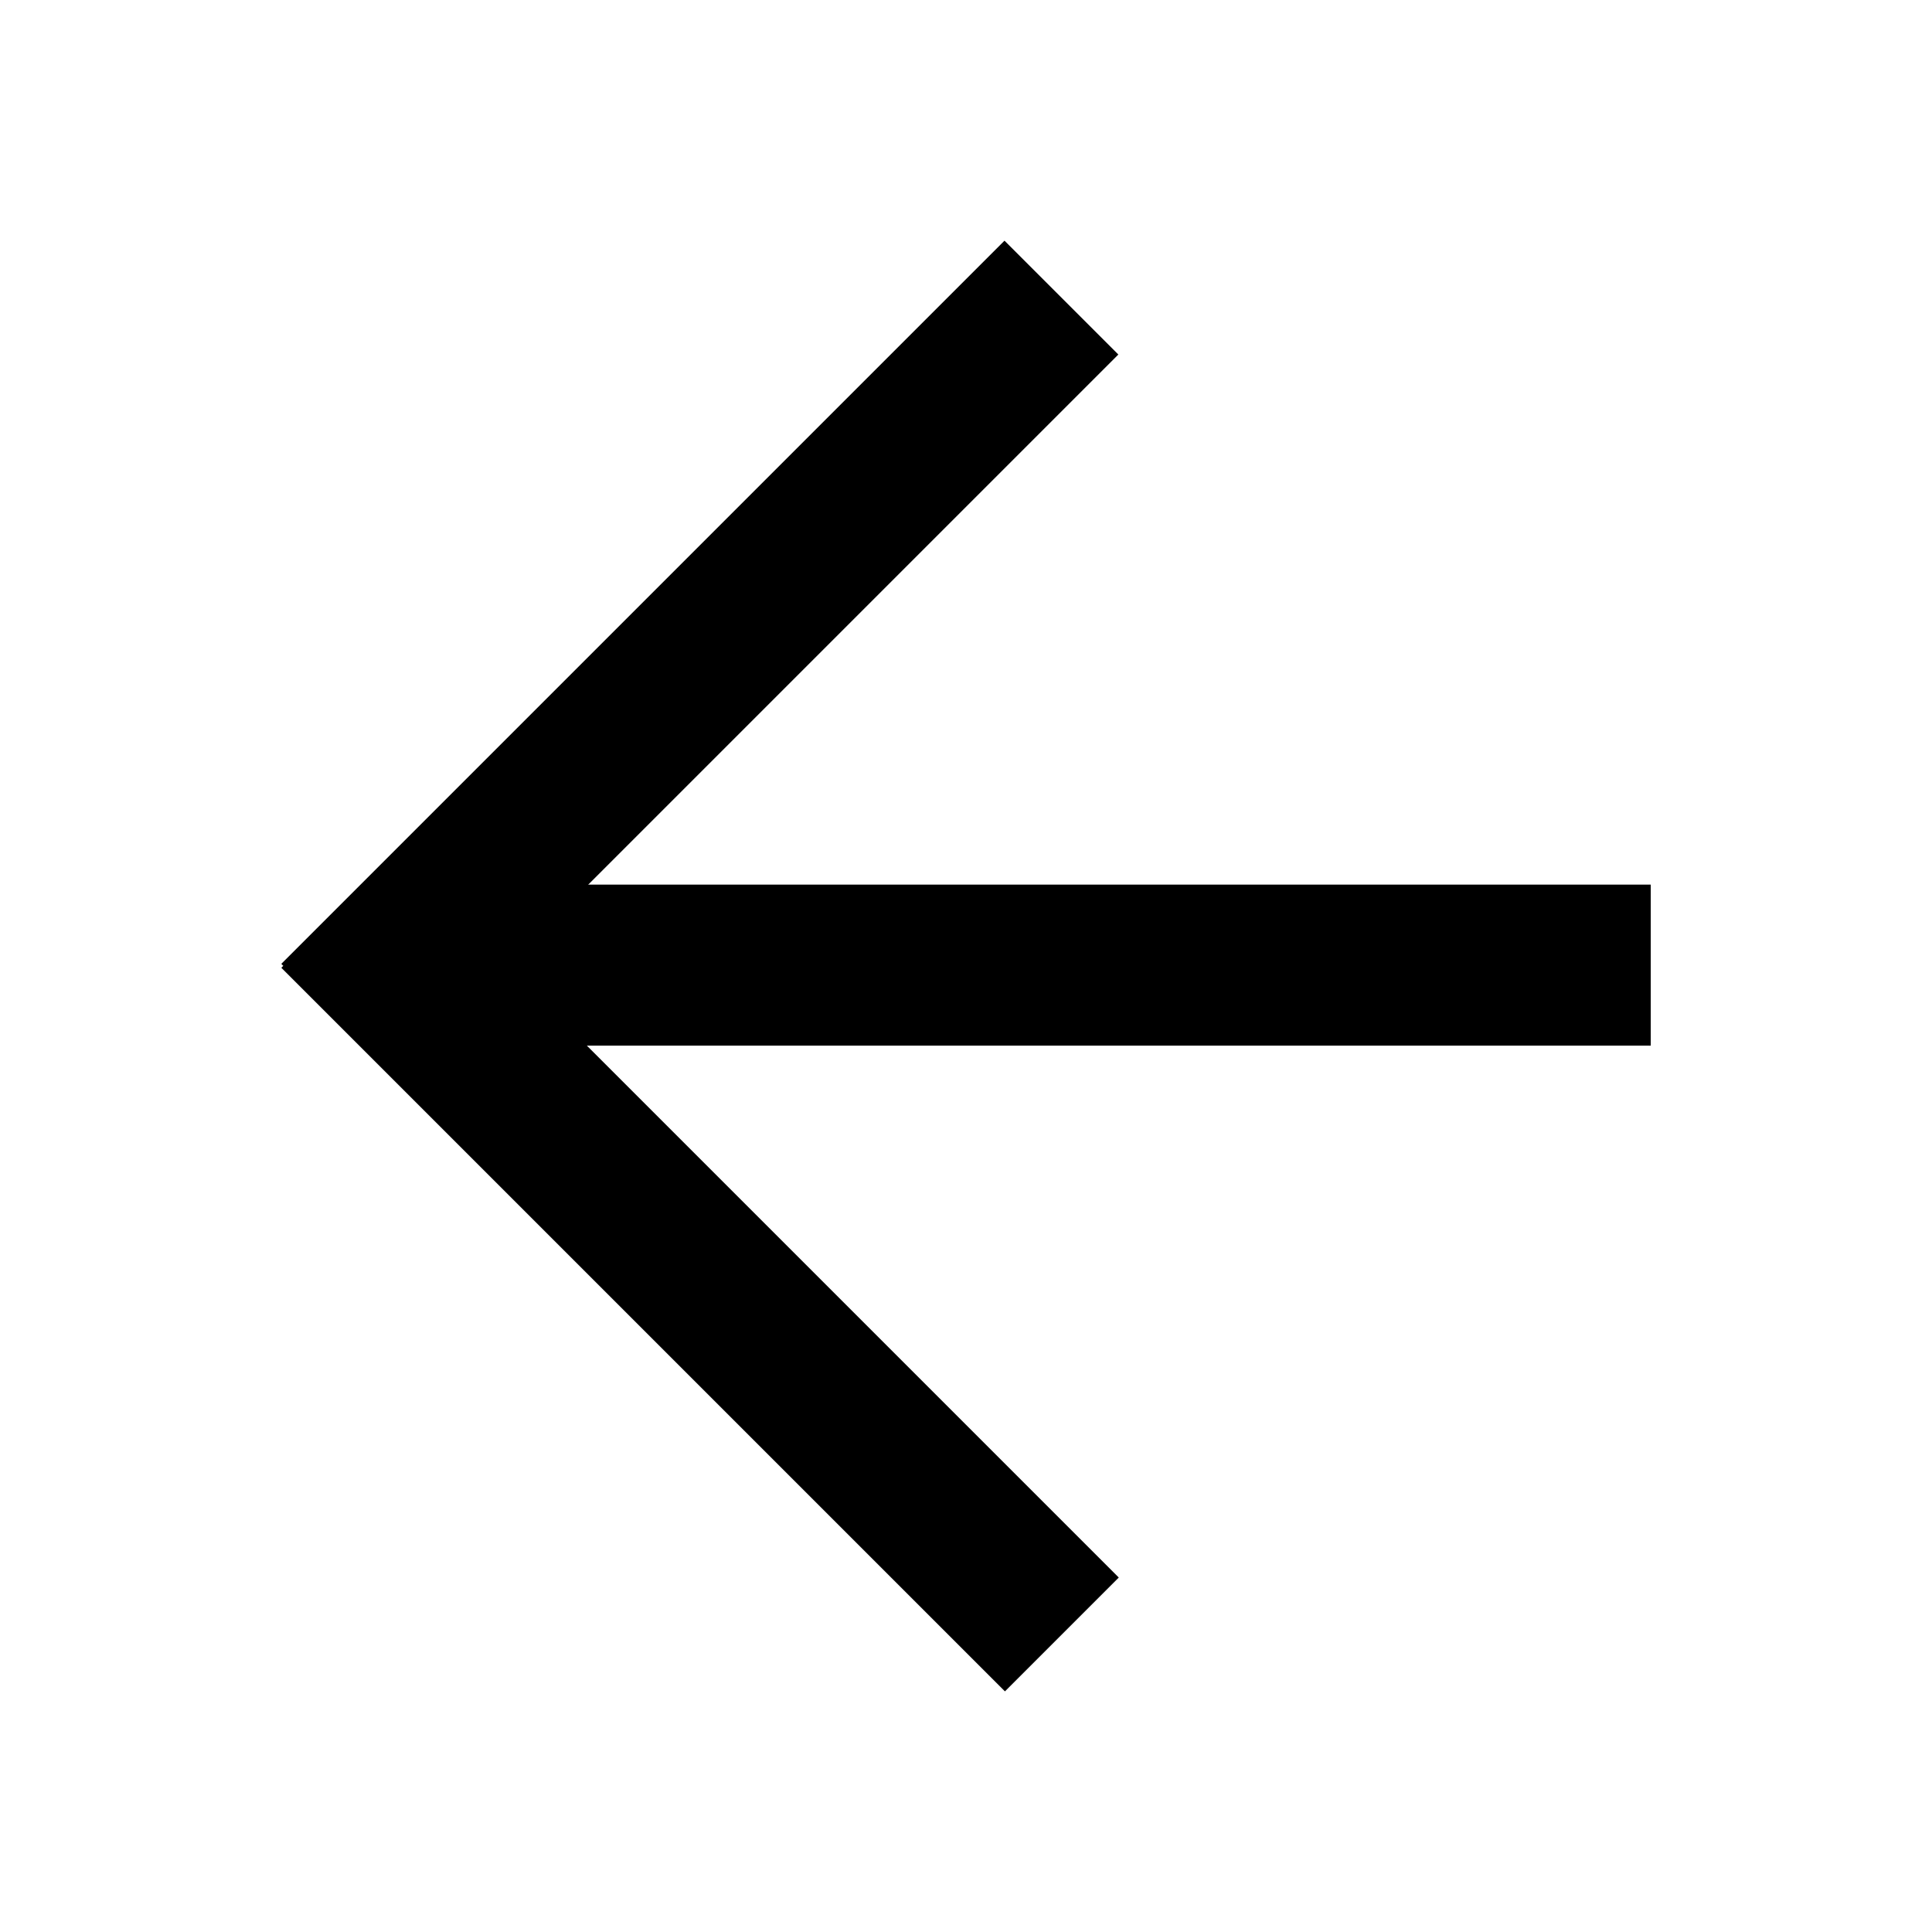
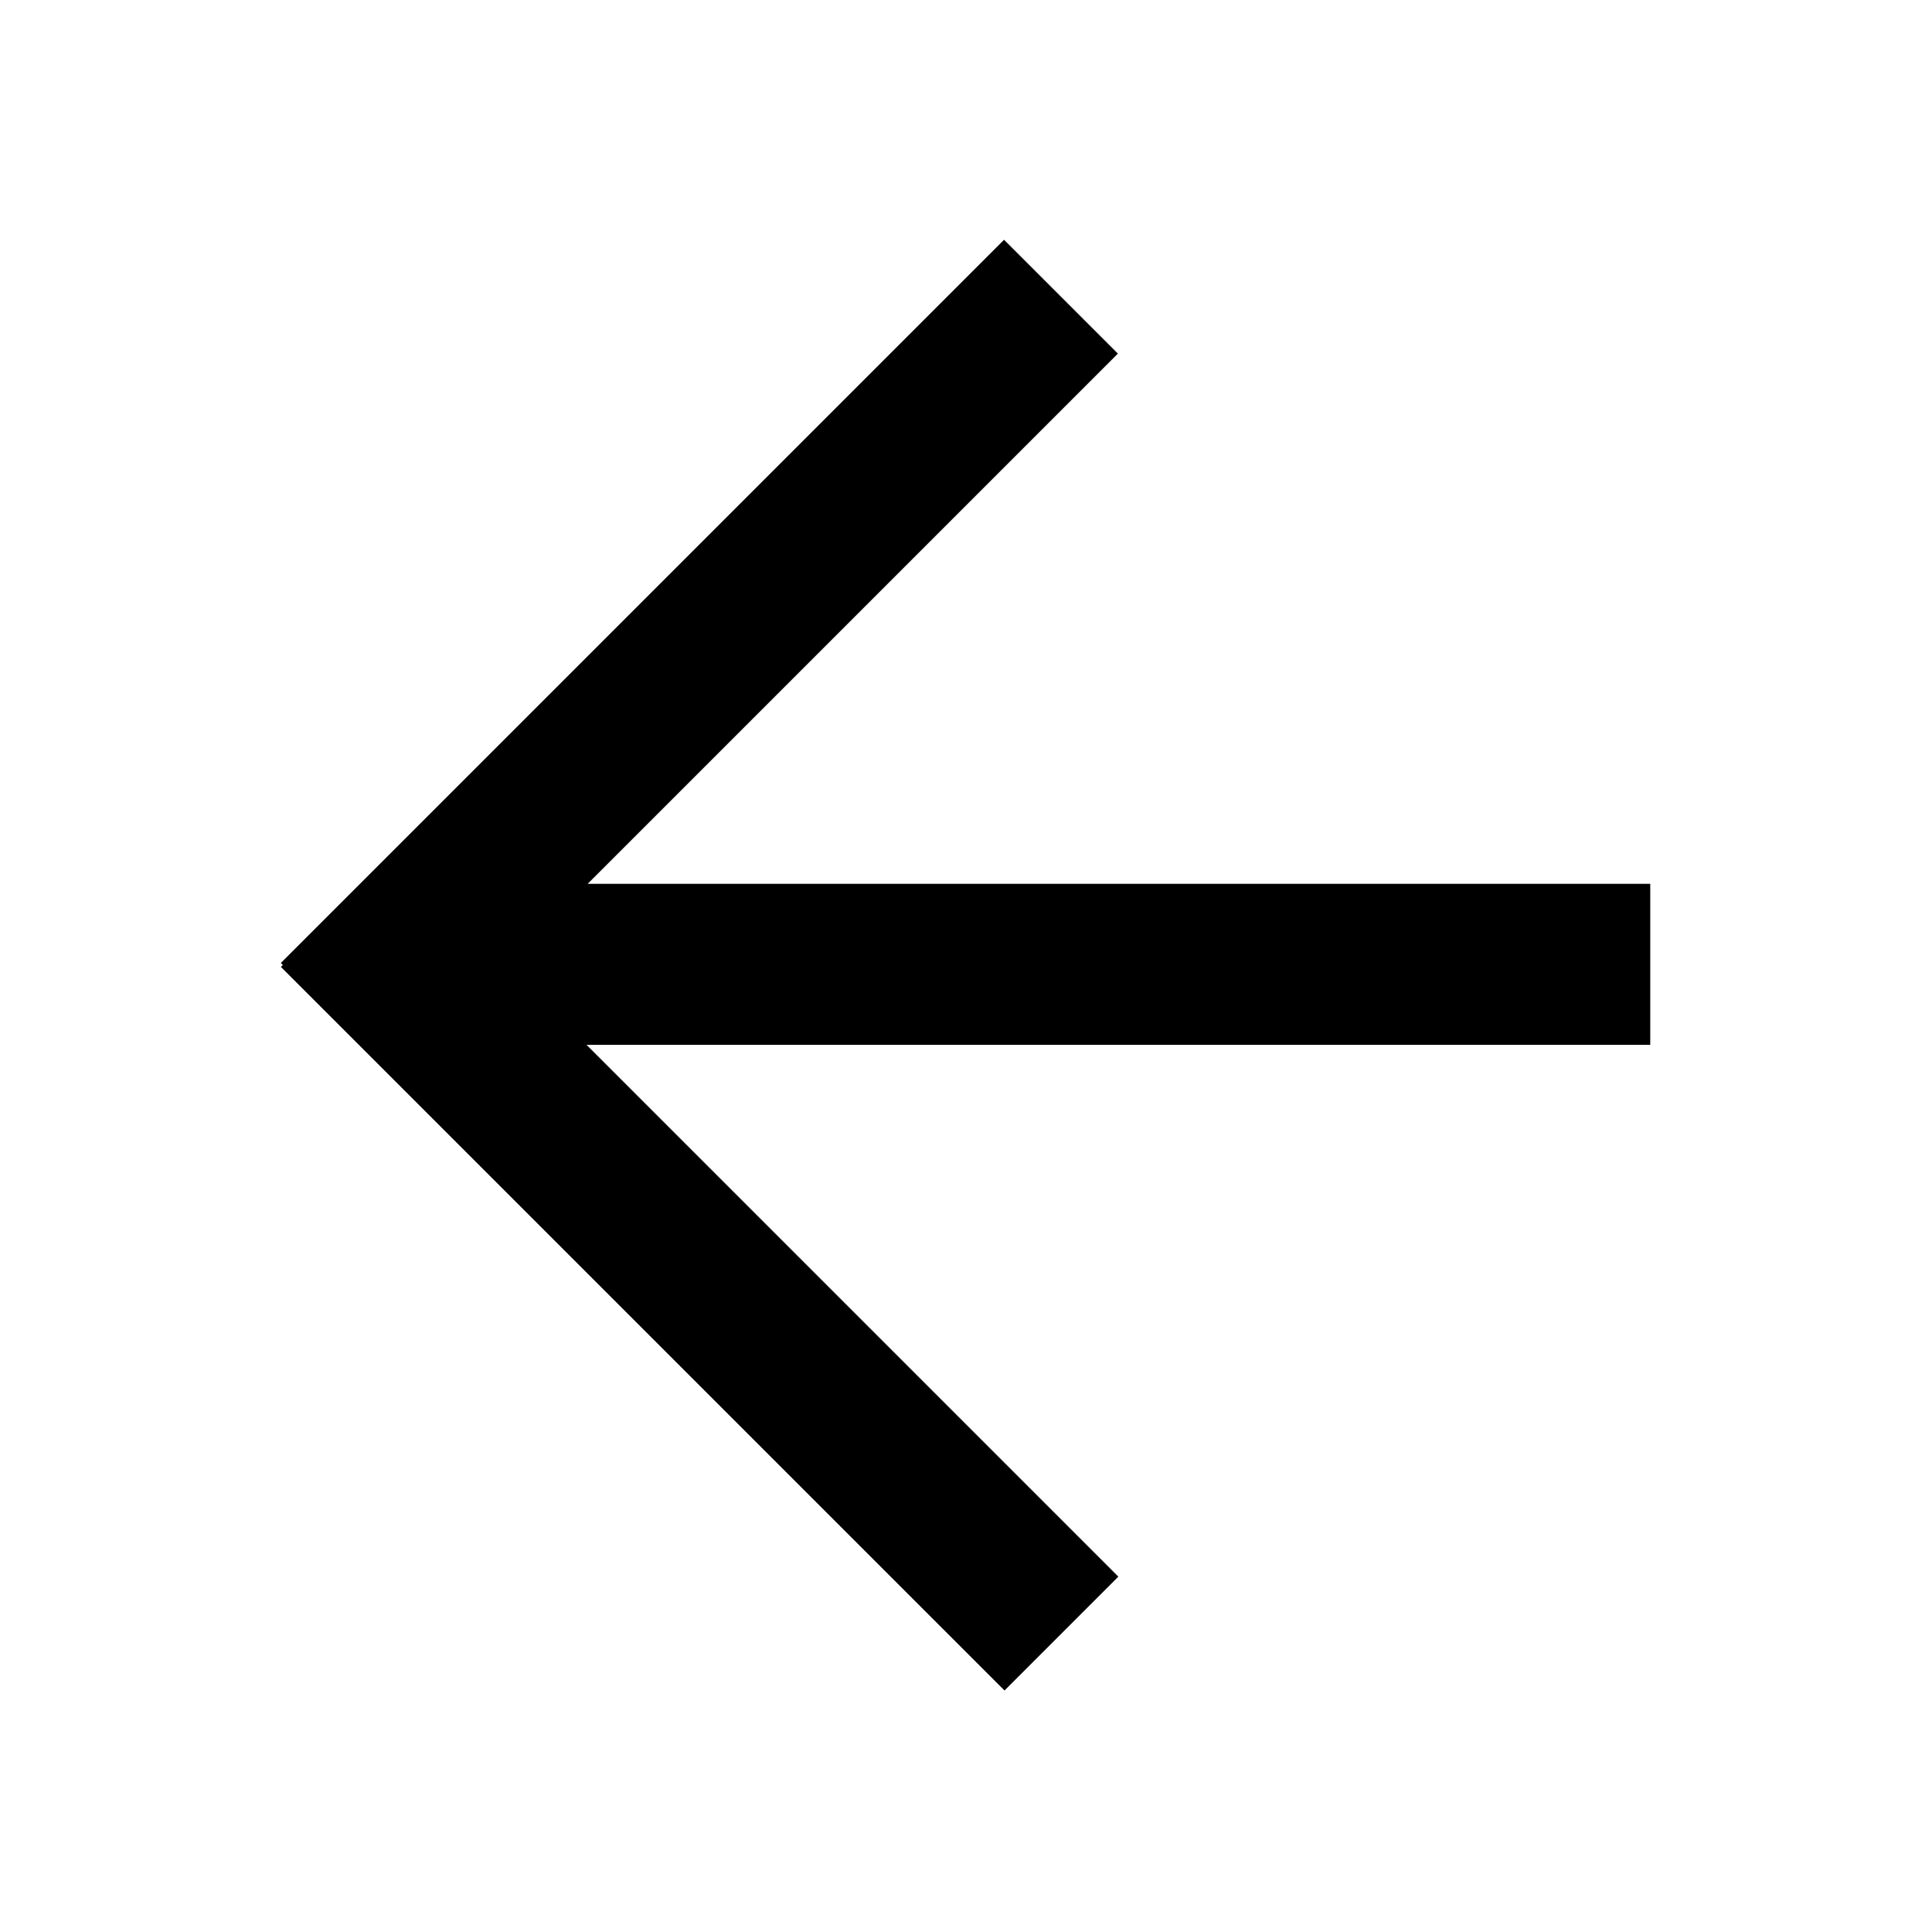
- <svg xmlns="http://www.w3.org/2000/svg" viewBox="0 0 240 240">
-   <rect x="120.05" y="44.89" width="20" height="150" transform="translate(249.95 -10.16) rotate(90)" />
-   <rect x="76.96" y="94.53" width="20" height="127.12" transform="translate(260.24 208.39) rotate(135)" />
-   <rect x="76.94" y="18.36" width="20" height="127.05" transform="translate(83.36 -37.49) rotate(45)" />
+ <svg xmlns="http://www.w3.org/2000/svg" width="240" height="240" viewBox="0 0 240 240" fill="none">
+   <path fill-rule="evenodd" clip-rule="evenodd" d="M124.725 29.785L138.868 43.927L73.005 109.79L205 109.79V129.79L72.858 129.79L138.926 195.858L124.784 210L34.896 120.113L35.137 119.872L34.887 119.623L124.725 29.785Z" fill="black" />
</svg>
